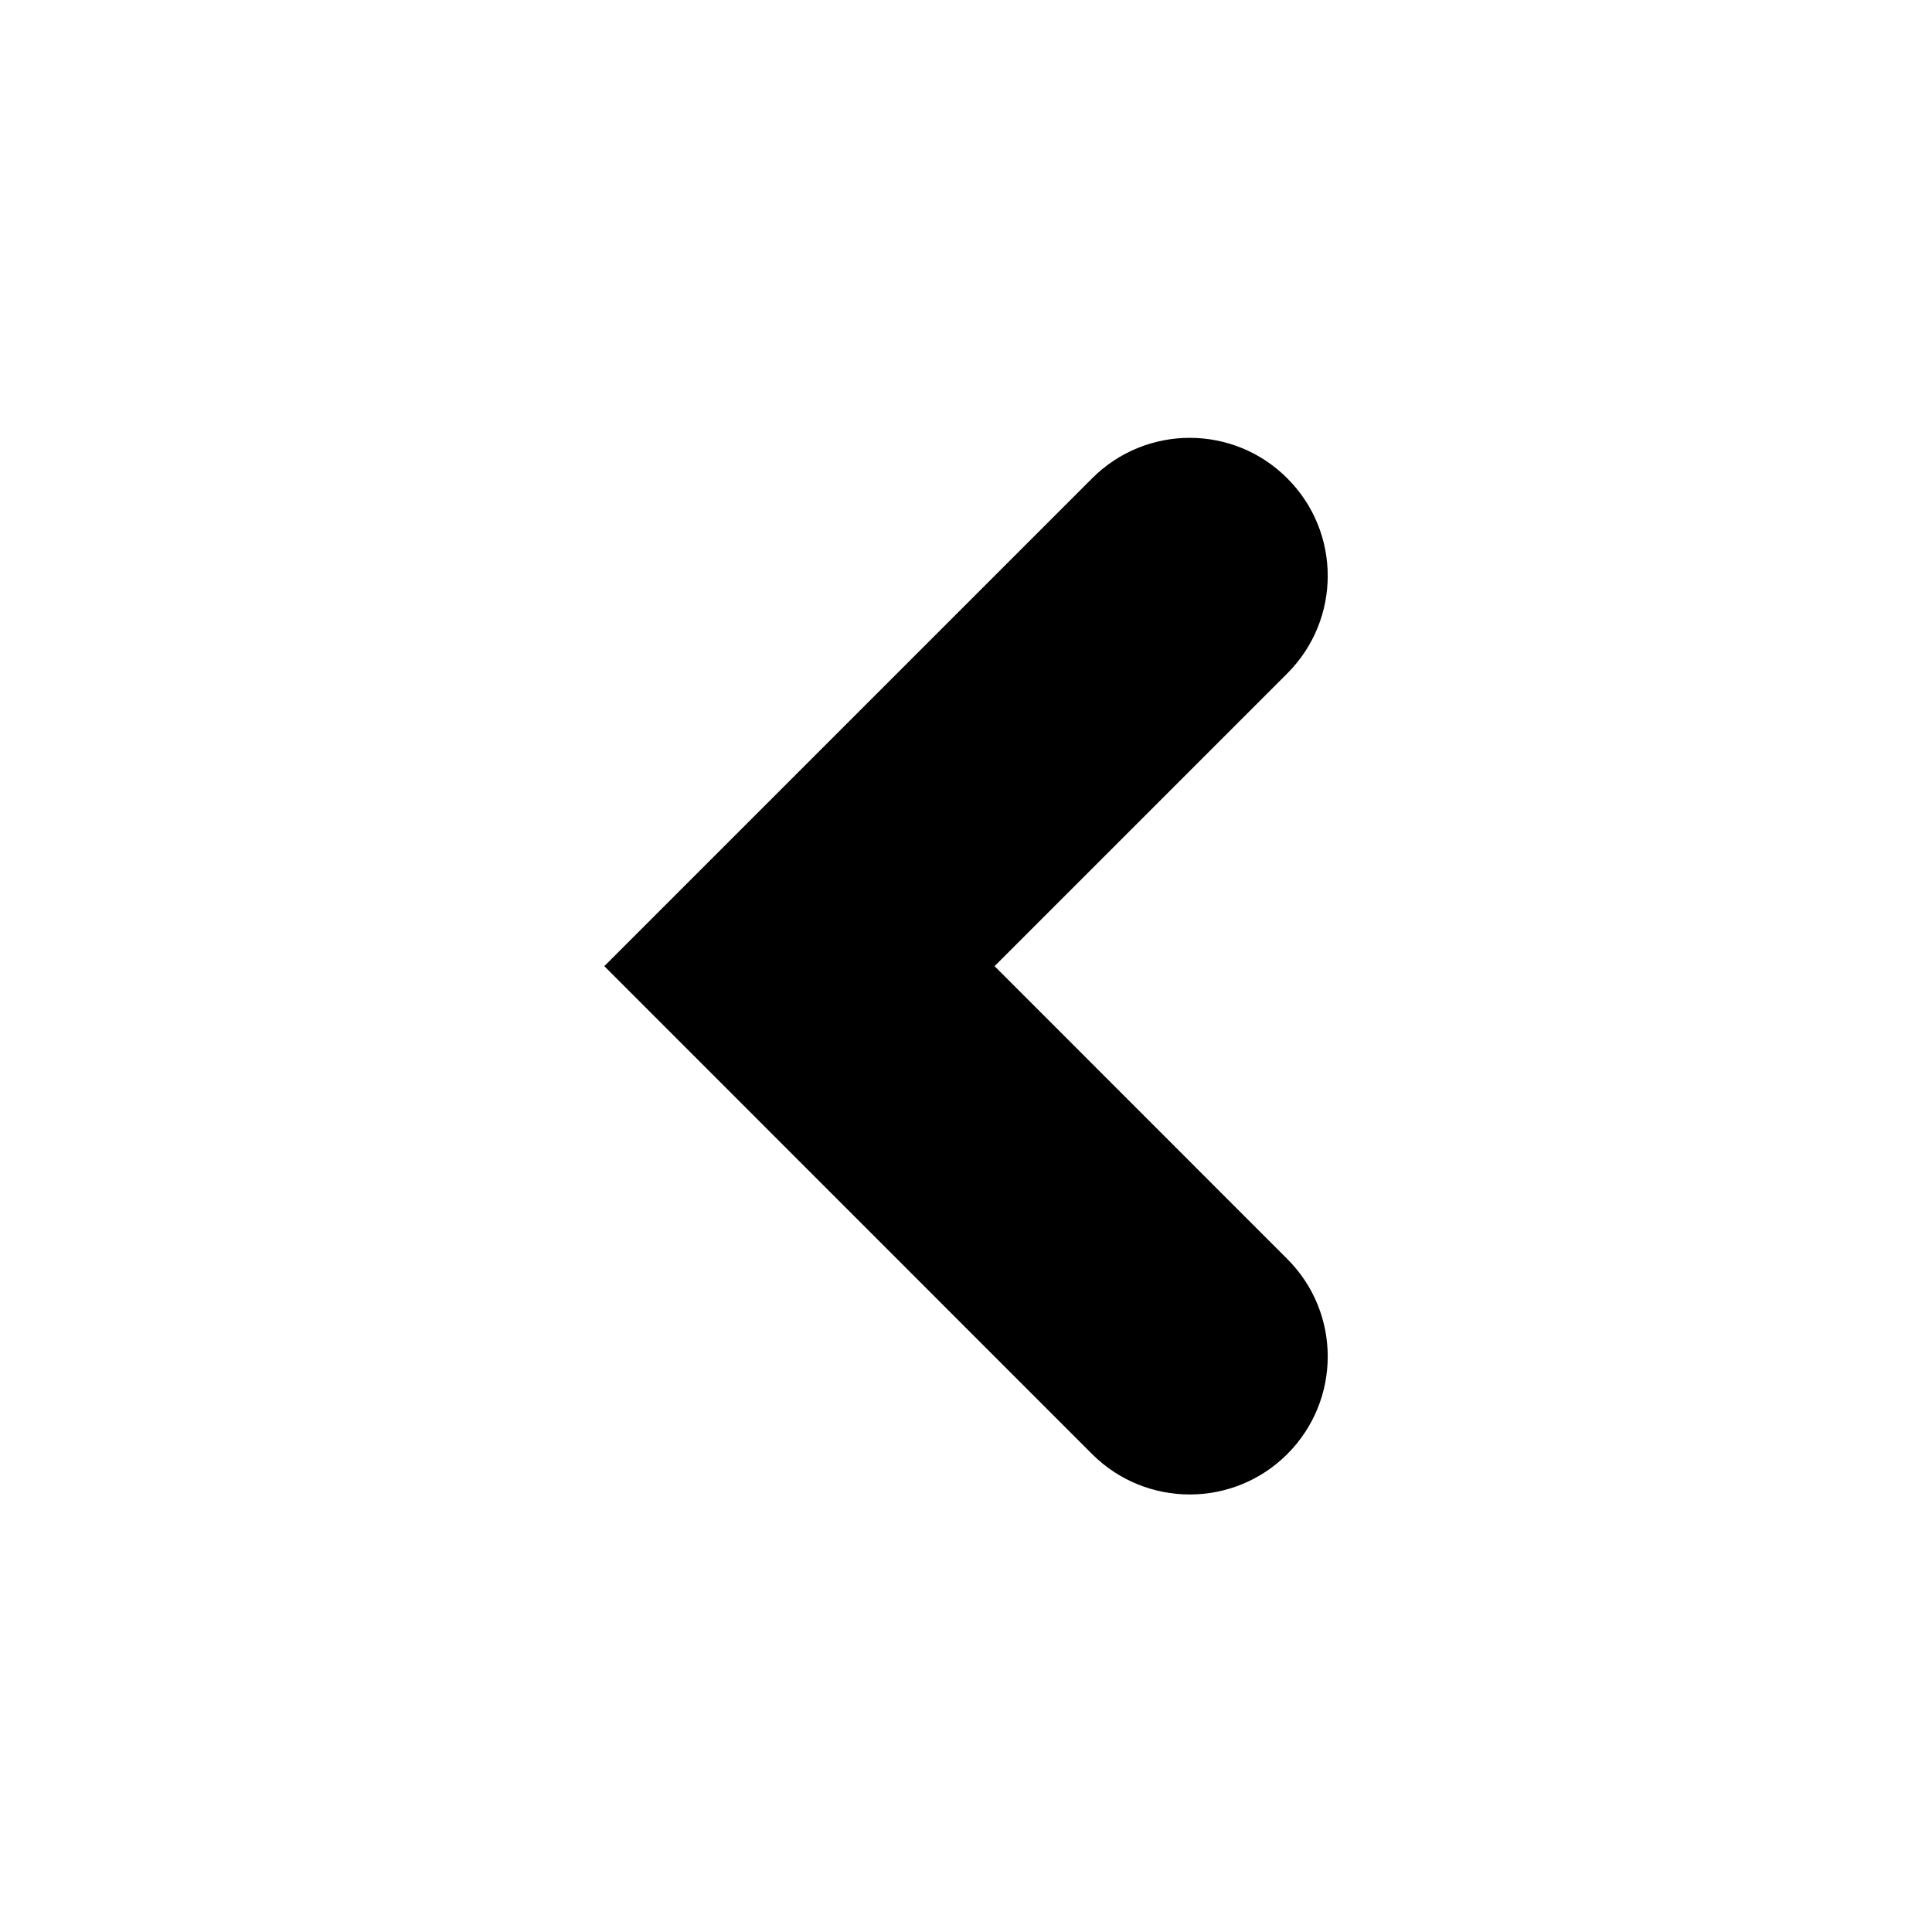
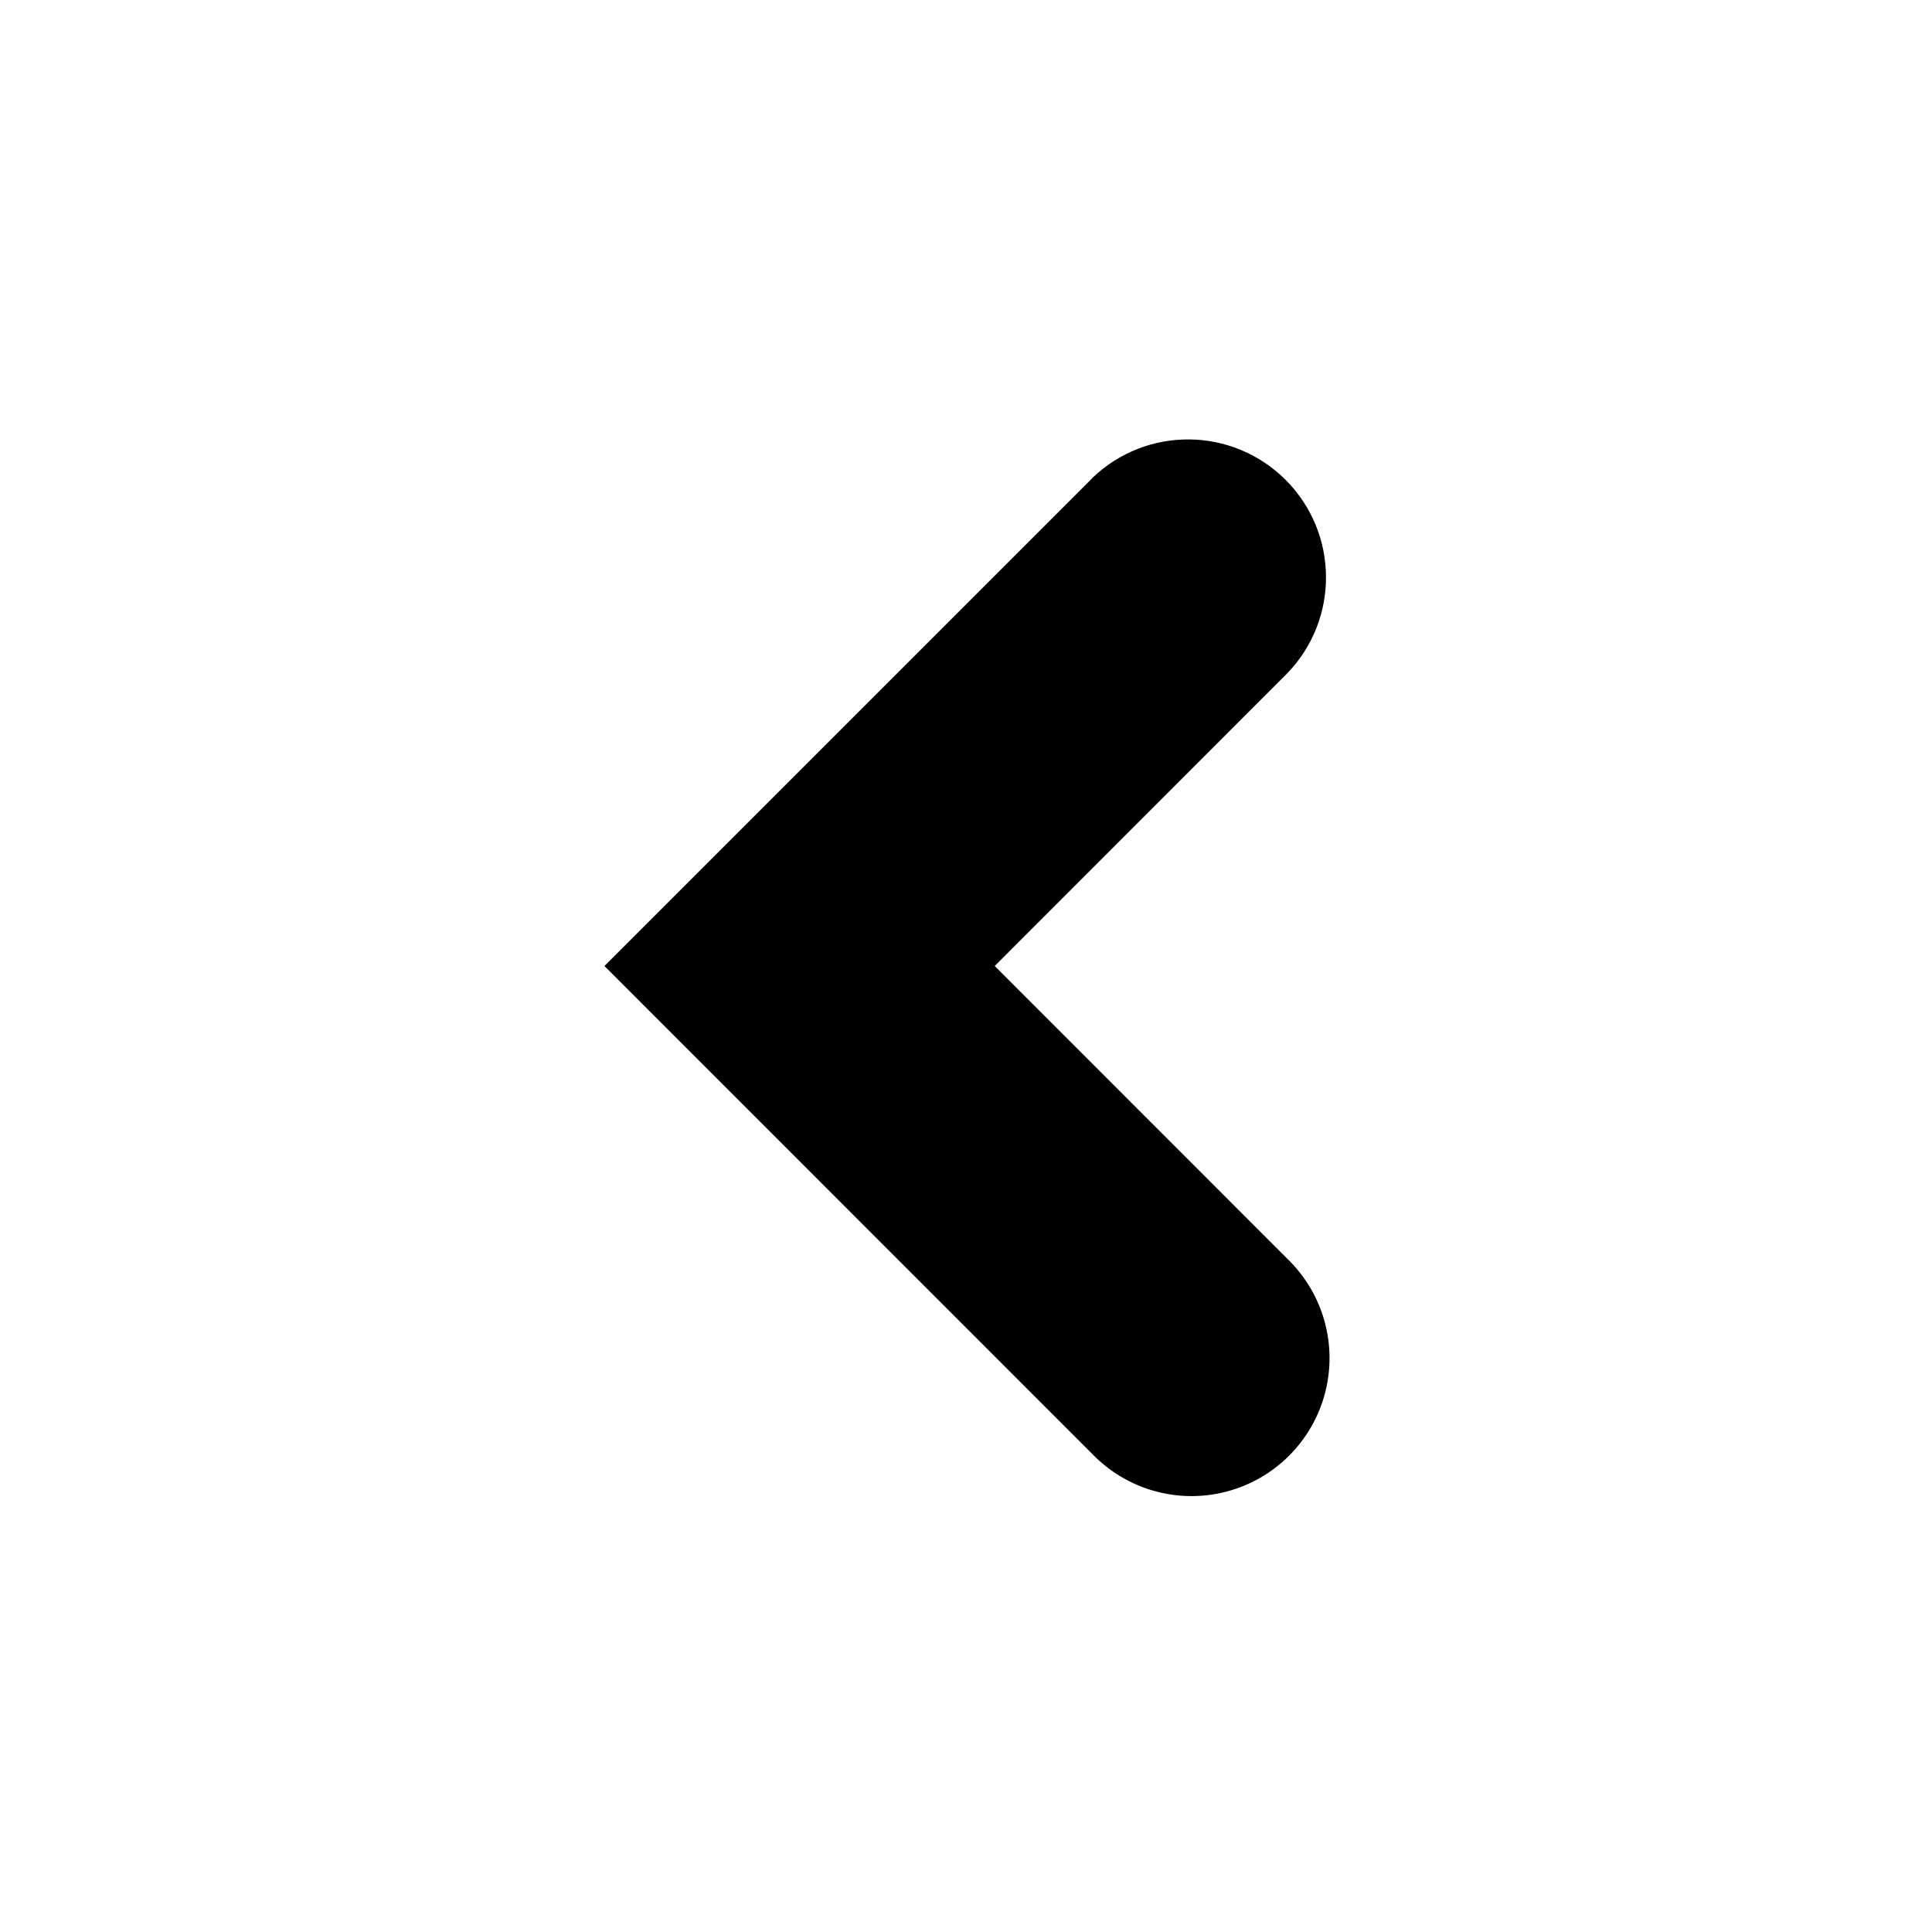
- <svg xmlns="http://www.w3.org/2000/svg" width="14" height="14" viewBox="0 0 14 14">
-   <path fill-rule="evenodd" d="M7.914,3.466 L4.379,7.001 L7.914,10.537 C8.305,10.927 8.938,10.927 9.328,10.537 C9.719,10.146 9.719,9.513 9.328,9.123 L7.207,7.001 L9.328,4.88 C9.719,4.489 9.719,3.856 9.328,3.466 C8.938,3.075 8.305,3.075 7.914,3.466 Z" />
+ <svg xmlns="http://www.w3.org/2000/svg" width="14" height="14" fill="none">
+   <path fill-rule="evenodd" clip-rule="evenodd" d="M7.914 3.466 4.38 7l3.535 3.536a1 1 0 1 0 1.414-1.414L7.208 7l2.12-2.121a1 1 0 0 0-1.414-1.414Z" fill="#000" />
</svg>
